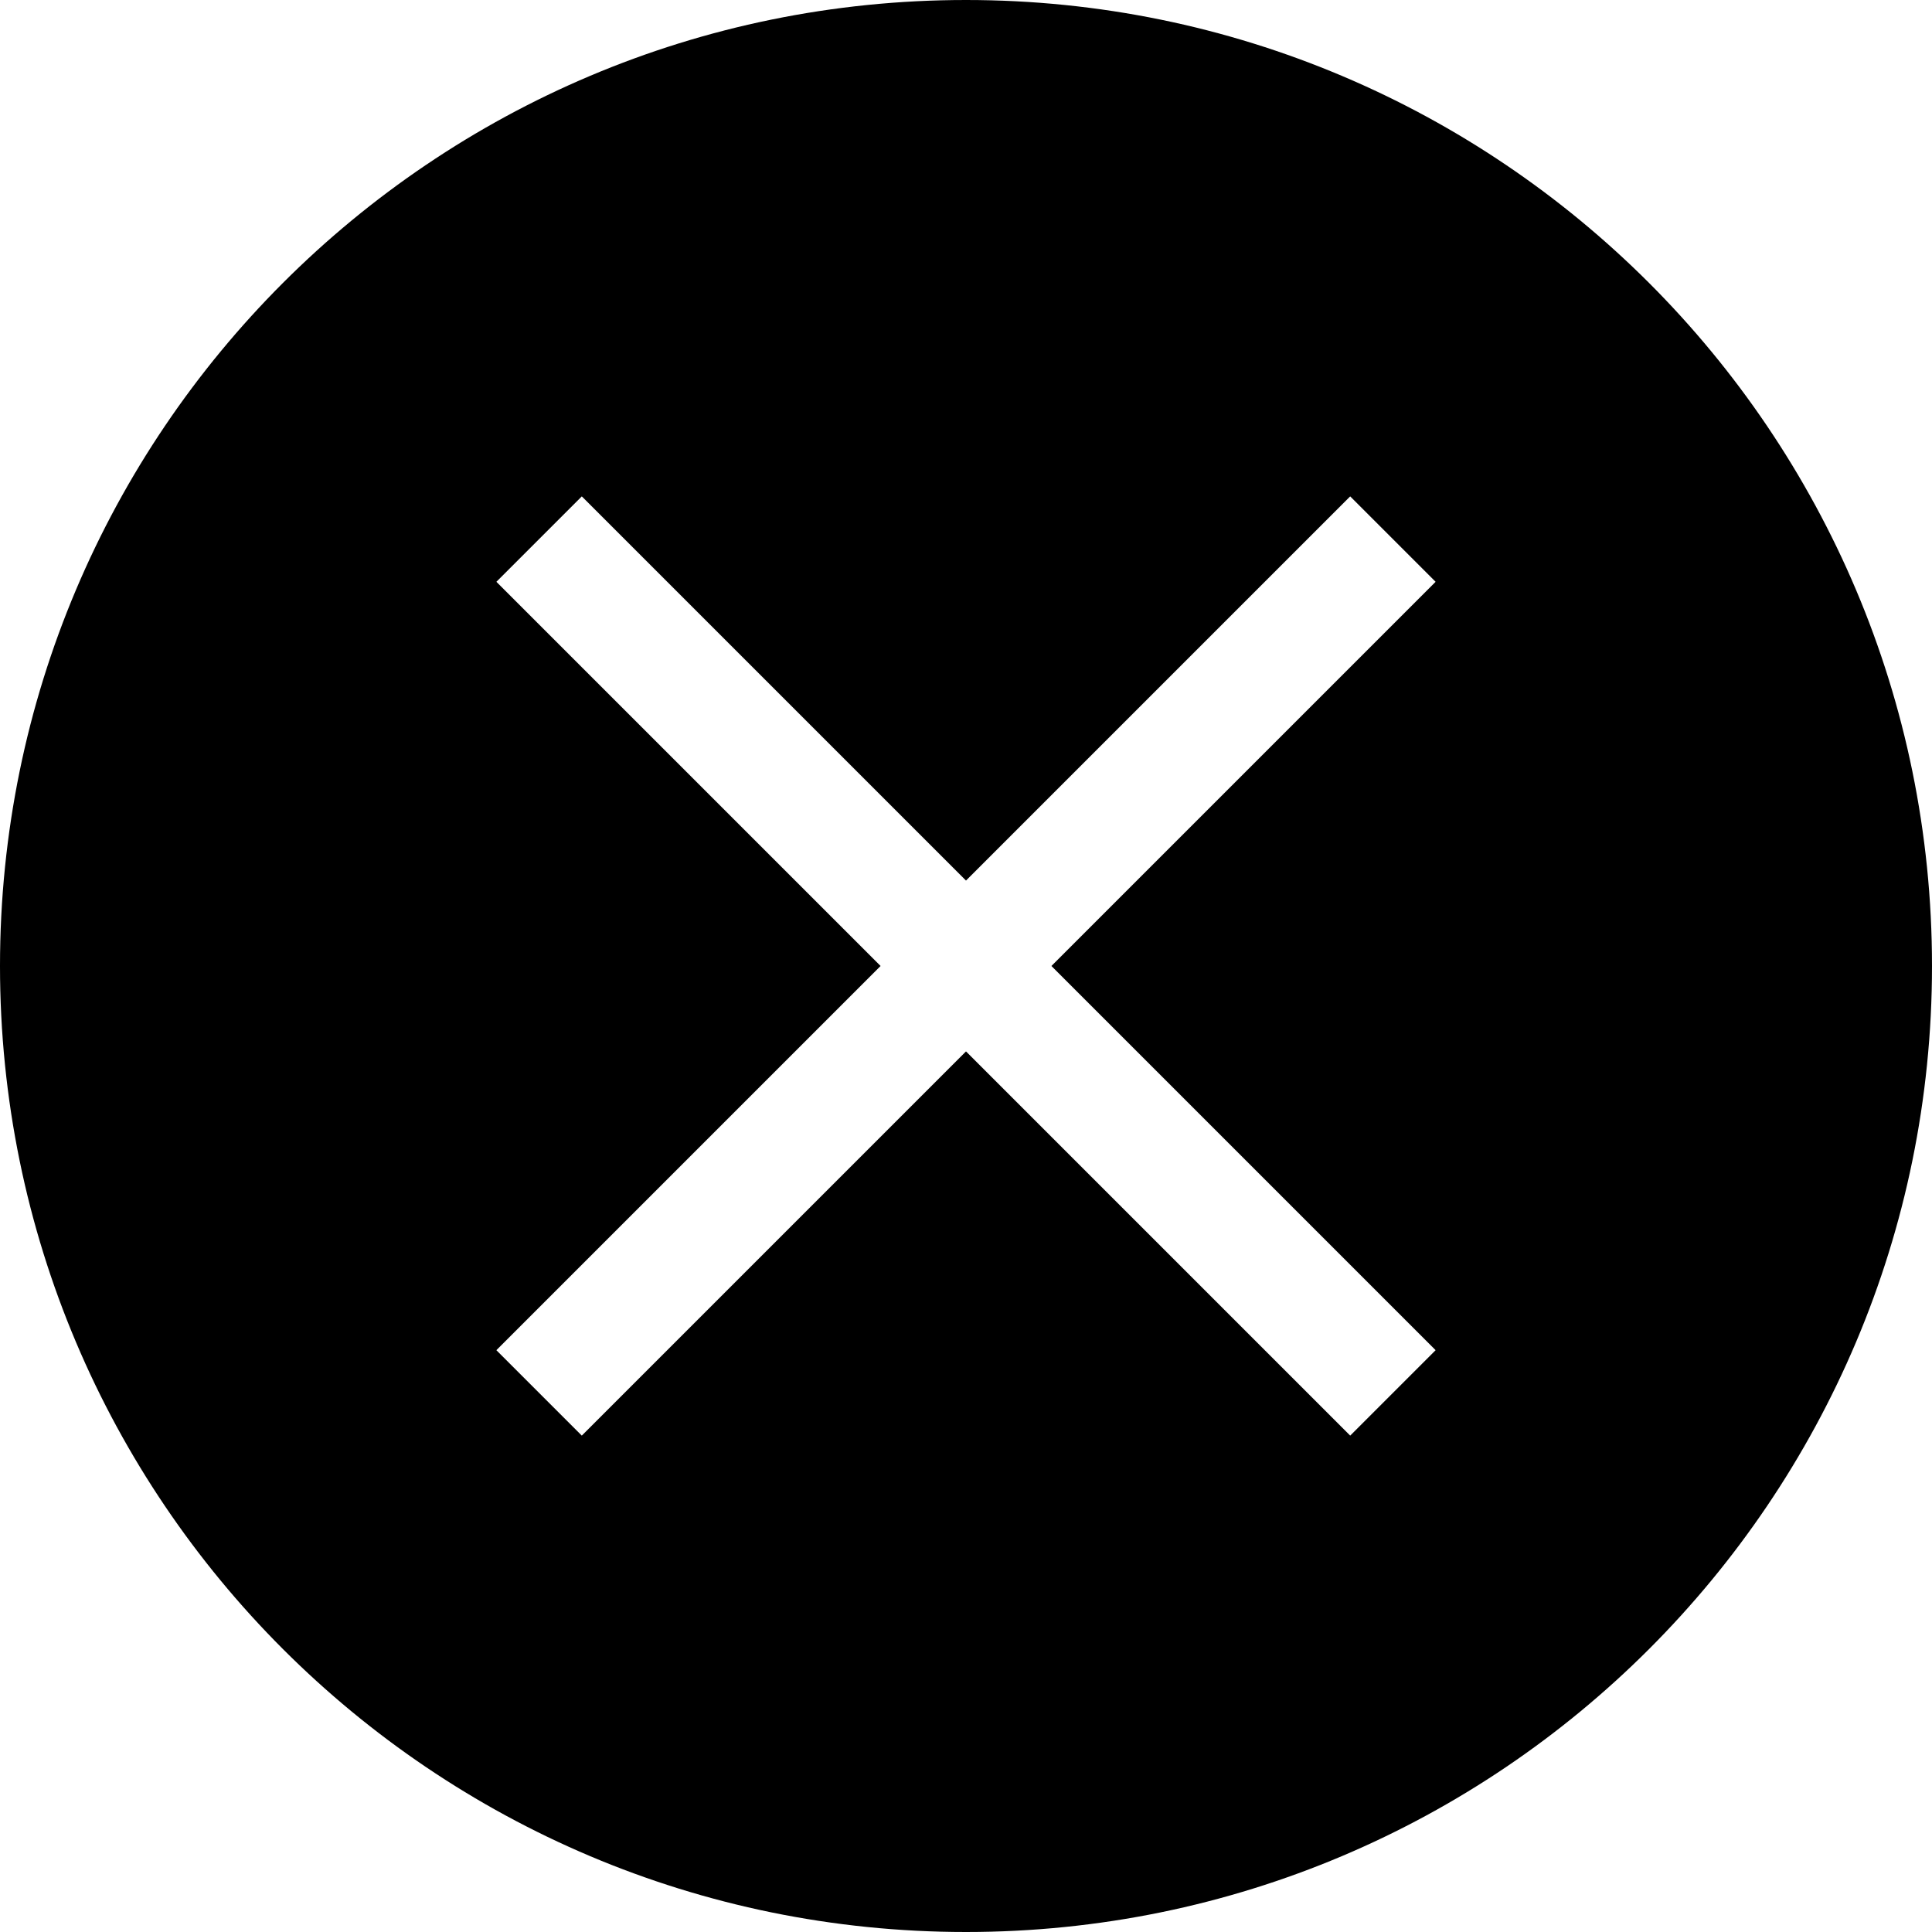
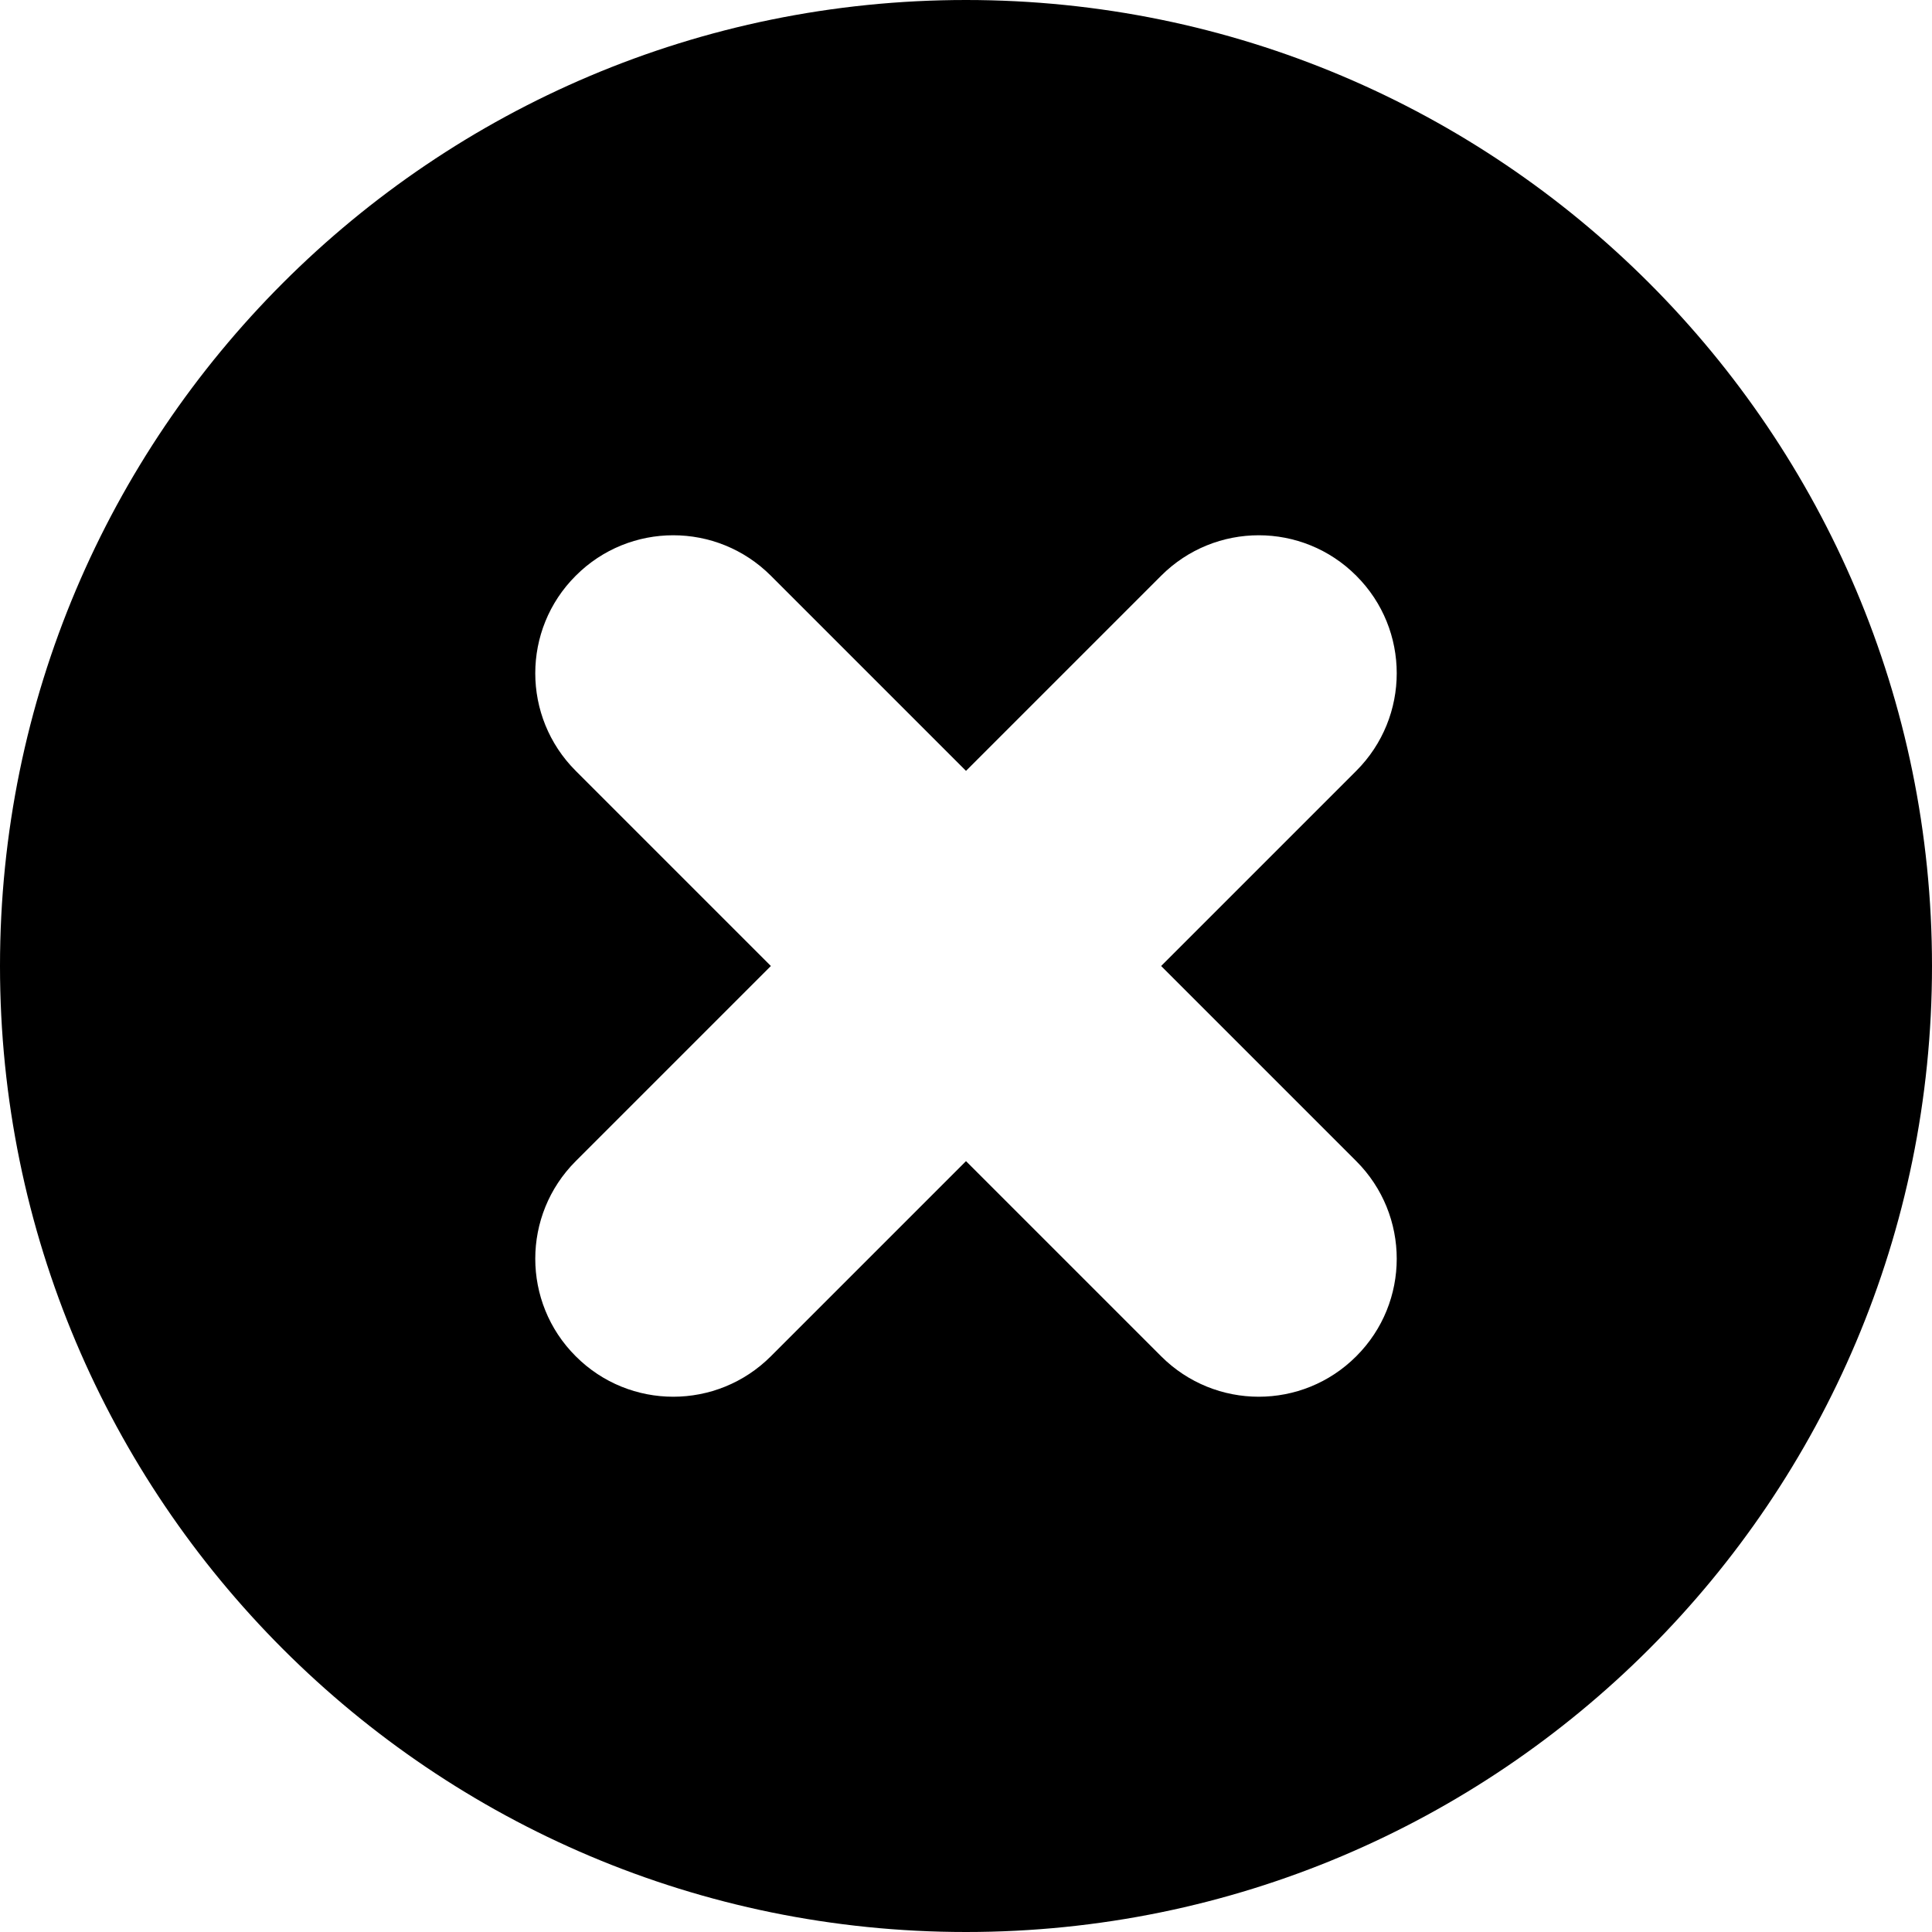
<svg xmlns="http://www.w3.org/2000/svg" width="14px" height="14px" viewBox="0 0 14 14" version="1.1">
  <defs />
  <g id="Page-1" stroke="none" stroke-width="1" fill="none" fill-rule="evenodd">
-     <g id="14x14_close_badged" fill="#000000">
-       <path d="M7.619,7 L10.403,4.216 L9.784,3.597 L7,6.381 L4.216,3.597 L3.597,4.216 L6.381,7 L3.597,9.784 L4.216,10.403 L7,7.619 L9.784,10.403 L10.403,9.784 L7.619,7 Z M7,14 C3.134,14 0,10.866 0,7 C0,3.134 3.134,0 7,0 C10.866,0 14,3.134 14,7 C14,10.866 10.866,14 7,14 Z" id="icon" />
+     <g id="14x14_close_badged_outline" fill="#000000">
+       <path d="M7,14 C3.134,14 0,10.866 0,7 C0,3.134 3.134,0 7,0 C10.866,0 14,3.134 14,7 C14,10.866 10.866,14 7,14 Z M7,8.414 L8.414,9.828 C8.805,10.219 9.438,10.219 9.828,9.828 C10.219,9.438 10.219,8.805 9.828,8.414 L8.414,7 L9.828,5.586 C10.219,5.195 10.219,4.562 9.828,4.172 C9.438,3.781 8.805,3.781 8.414,4.172 L7,5.586 L5.586,4.172 C5.195,3.781 4.562,3.781 4.172,4.172 C3.781,4.562 3.781,5.195 4.172,5.586 L5.586,7 L4.172,8.414 C3.781,8.805 3.781,9.438 4.172,9.828 C4.562,10.219 5.195,10.219 5.586,9.828 L7,8.414 Z" id="Icon" />
    </g>
  </g>
</svg>
